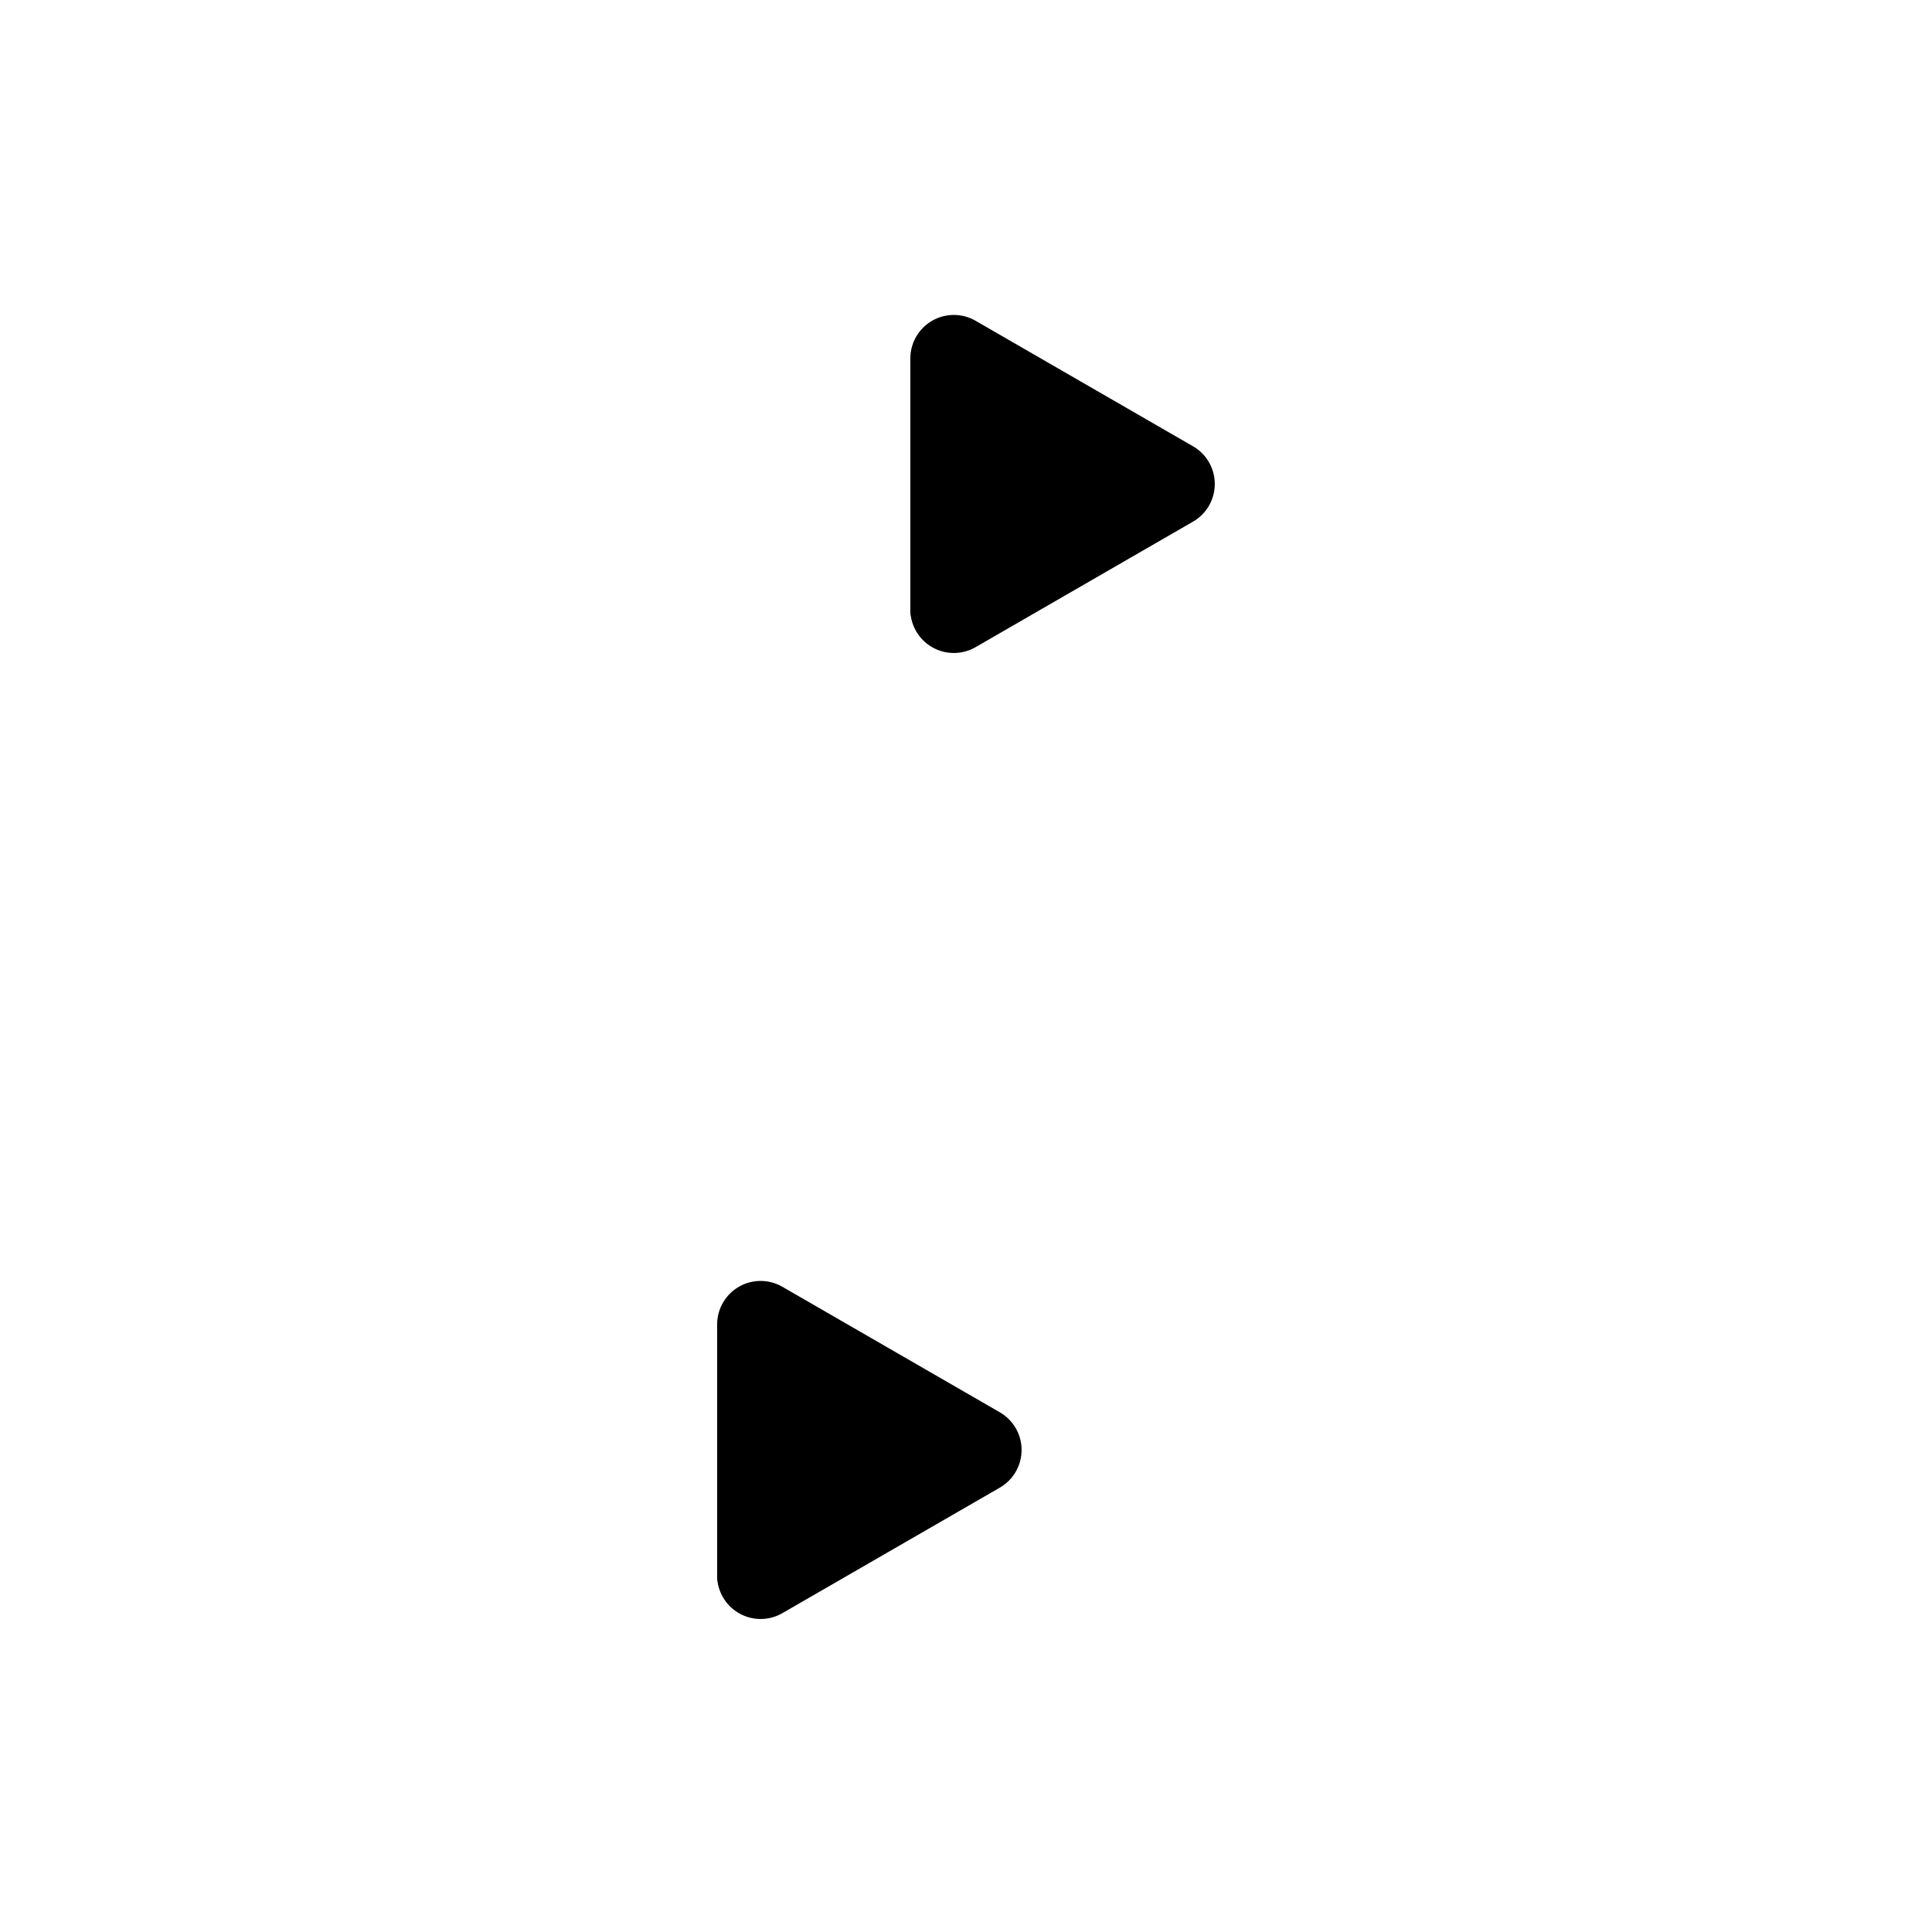
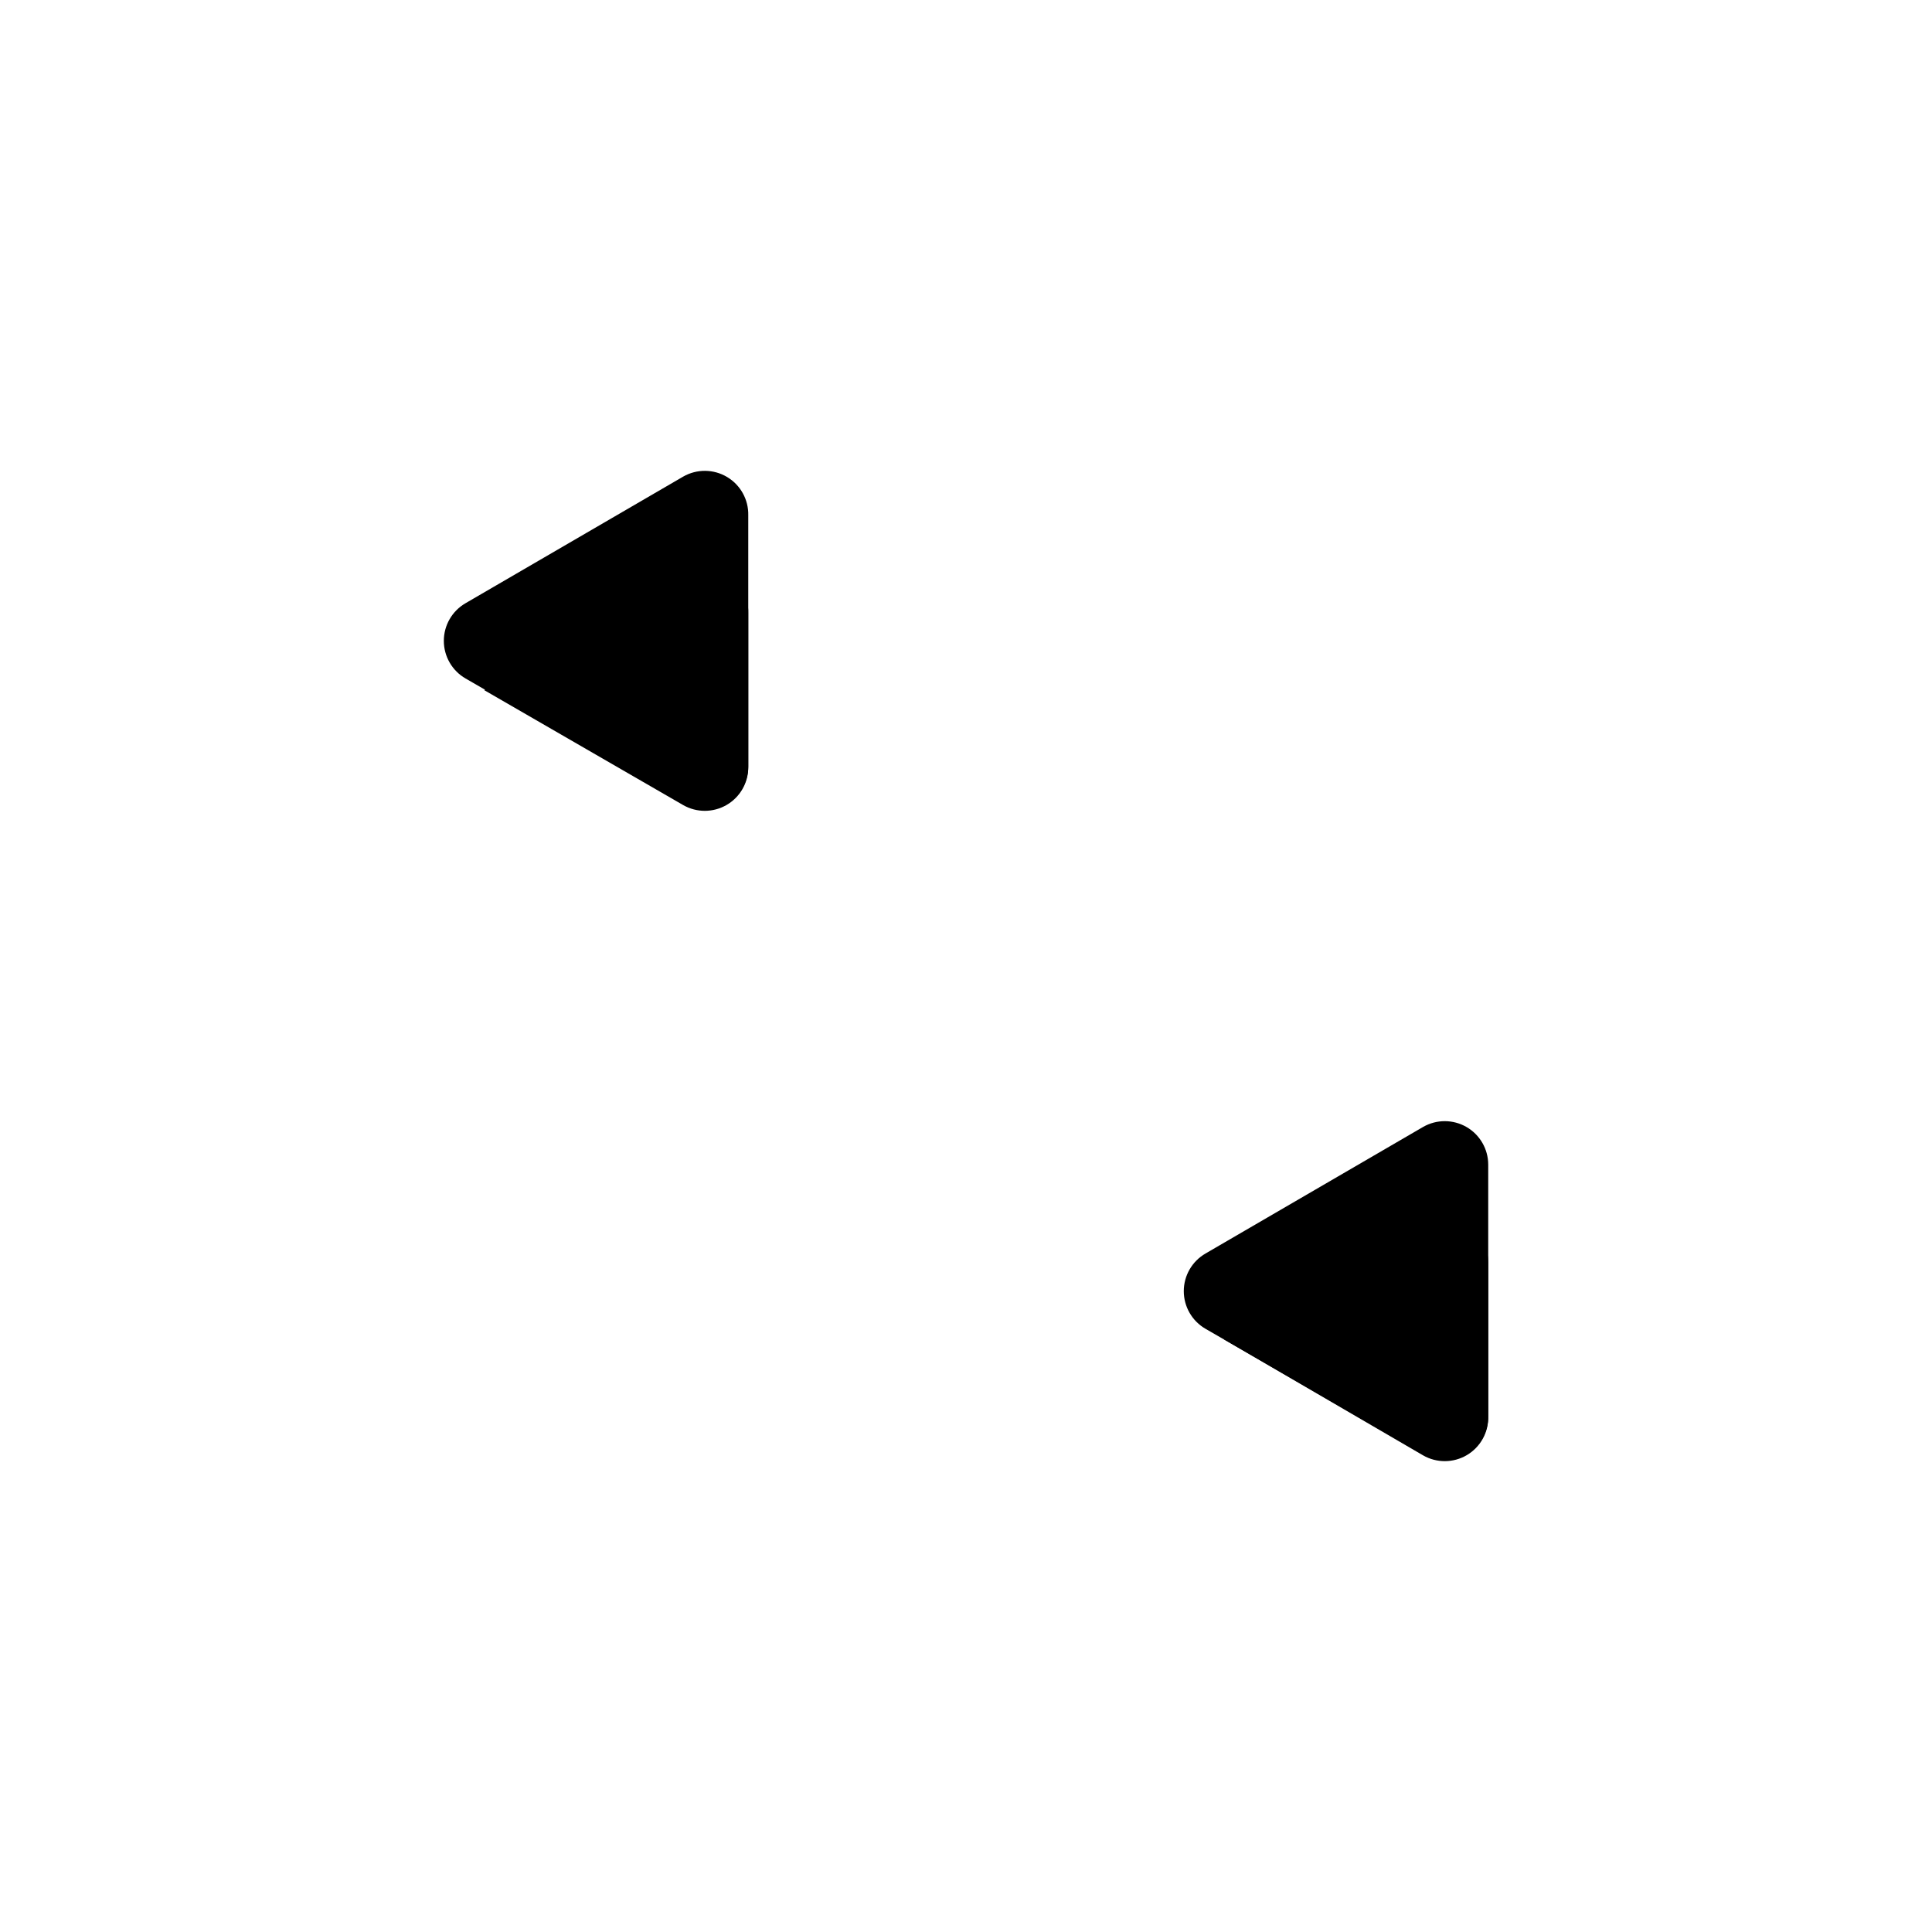
<svg viewBox="0 0 100 100">
  <g class="dotsBottom">
-     <path d="M47.12,18.5v13a2.25,2.25,0,0,0,3.37,2L61.75,27a2.25,2.25,0,0,0,0-3.9l-11.26-6.5A2.25,2.25,0,0,0,47.12,18.5Z" />
-     <path d="M37.12,68.5v13a2.25,2.25,0,0,0,3.37,2L51.75,77a2.25,2.25,0,0,0,0-3.9l-11.26-6.5A2.25,2.25,0,0,0,37.12,68.5Z" />
+     <path d="M24.1,35.12l11.26,6.5a2.25,2.25,0,0,0,3.37-1.95v-13a2.25,2.25,0,0,0-3.37-2L24.1,31.22A2.25,2.25,0,0,0,24.1,35.12Z" />
+     <path d="M62.4,68.78l11.26,6.5a2.25,2.25,0,0,0,3.37-2v-13a2.25,2.25,0,0,0-3.37-1.95L62.4,64.88A2.25,2.25,0,0,0,62.4,68.78Z" />
  </g>
  <g class="dotsFace">
-     <path d="M50.49,33.45l10.3-6-10.3-5.95a2.25,2.25,0,0,0-3.37,1.95v8A2.25,2.25,0,0,0,50.49,33.45Z" />
-     <path d="M40.49,83.45l10.3-6-10.3-6a2.25,2.25,0,0,0-3.37,2v8A2.25,2.25,0,0,0,40.49,83.45Z" />
+     <path d="M35.36,29.72l-10.3,6,10.3,5.95a2.25,2.25,0,0,0,3.37-1.95v-8A2.25,2.25,0,0,0,35.36,29.72Z" />
+     <path d="M73.66,63.38l-10.3,5.95,10.3,6a2.25,2.25,0,0,0,3.37-2v-8A2.25,2.25,0,0,0,73.66,63.38Z" />
  </g>
</svg>
